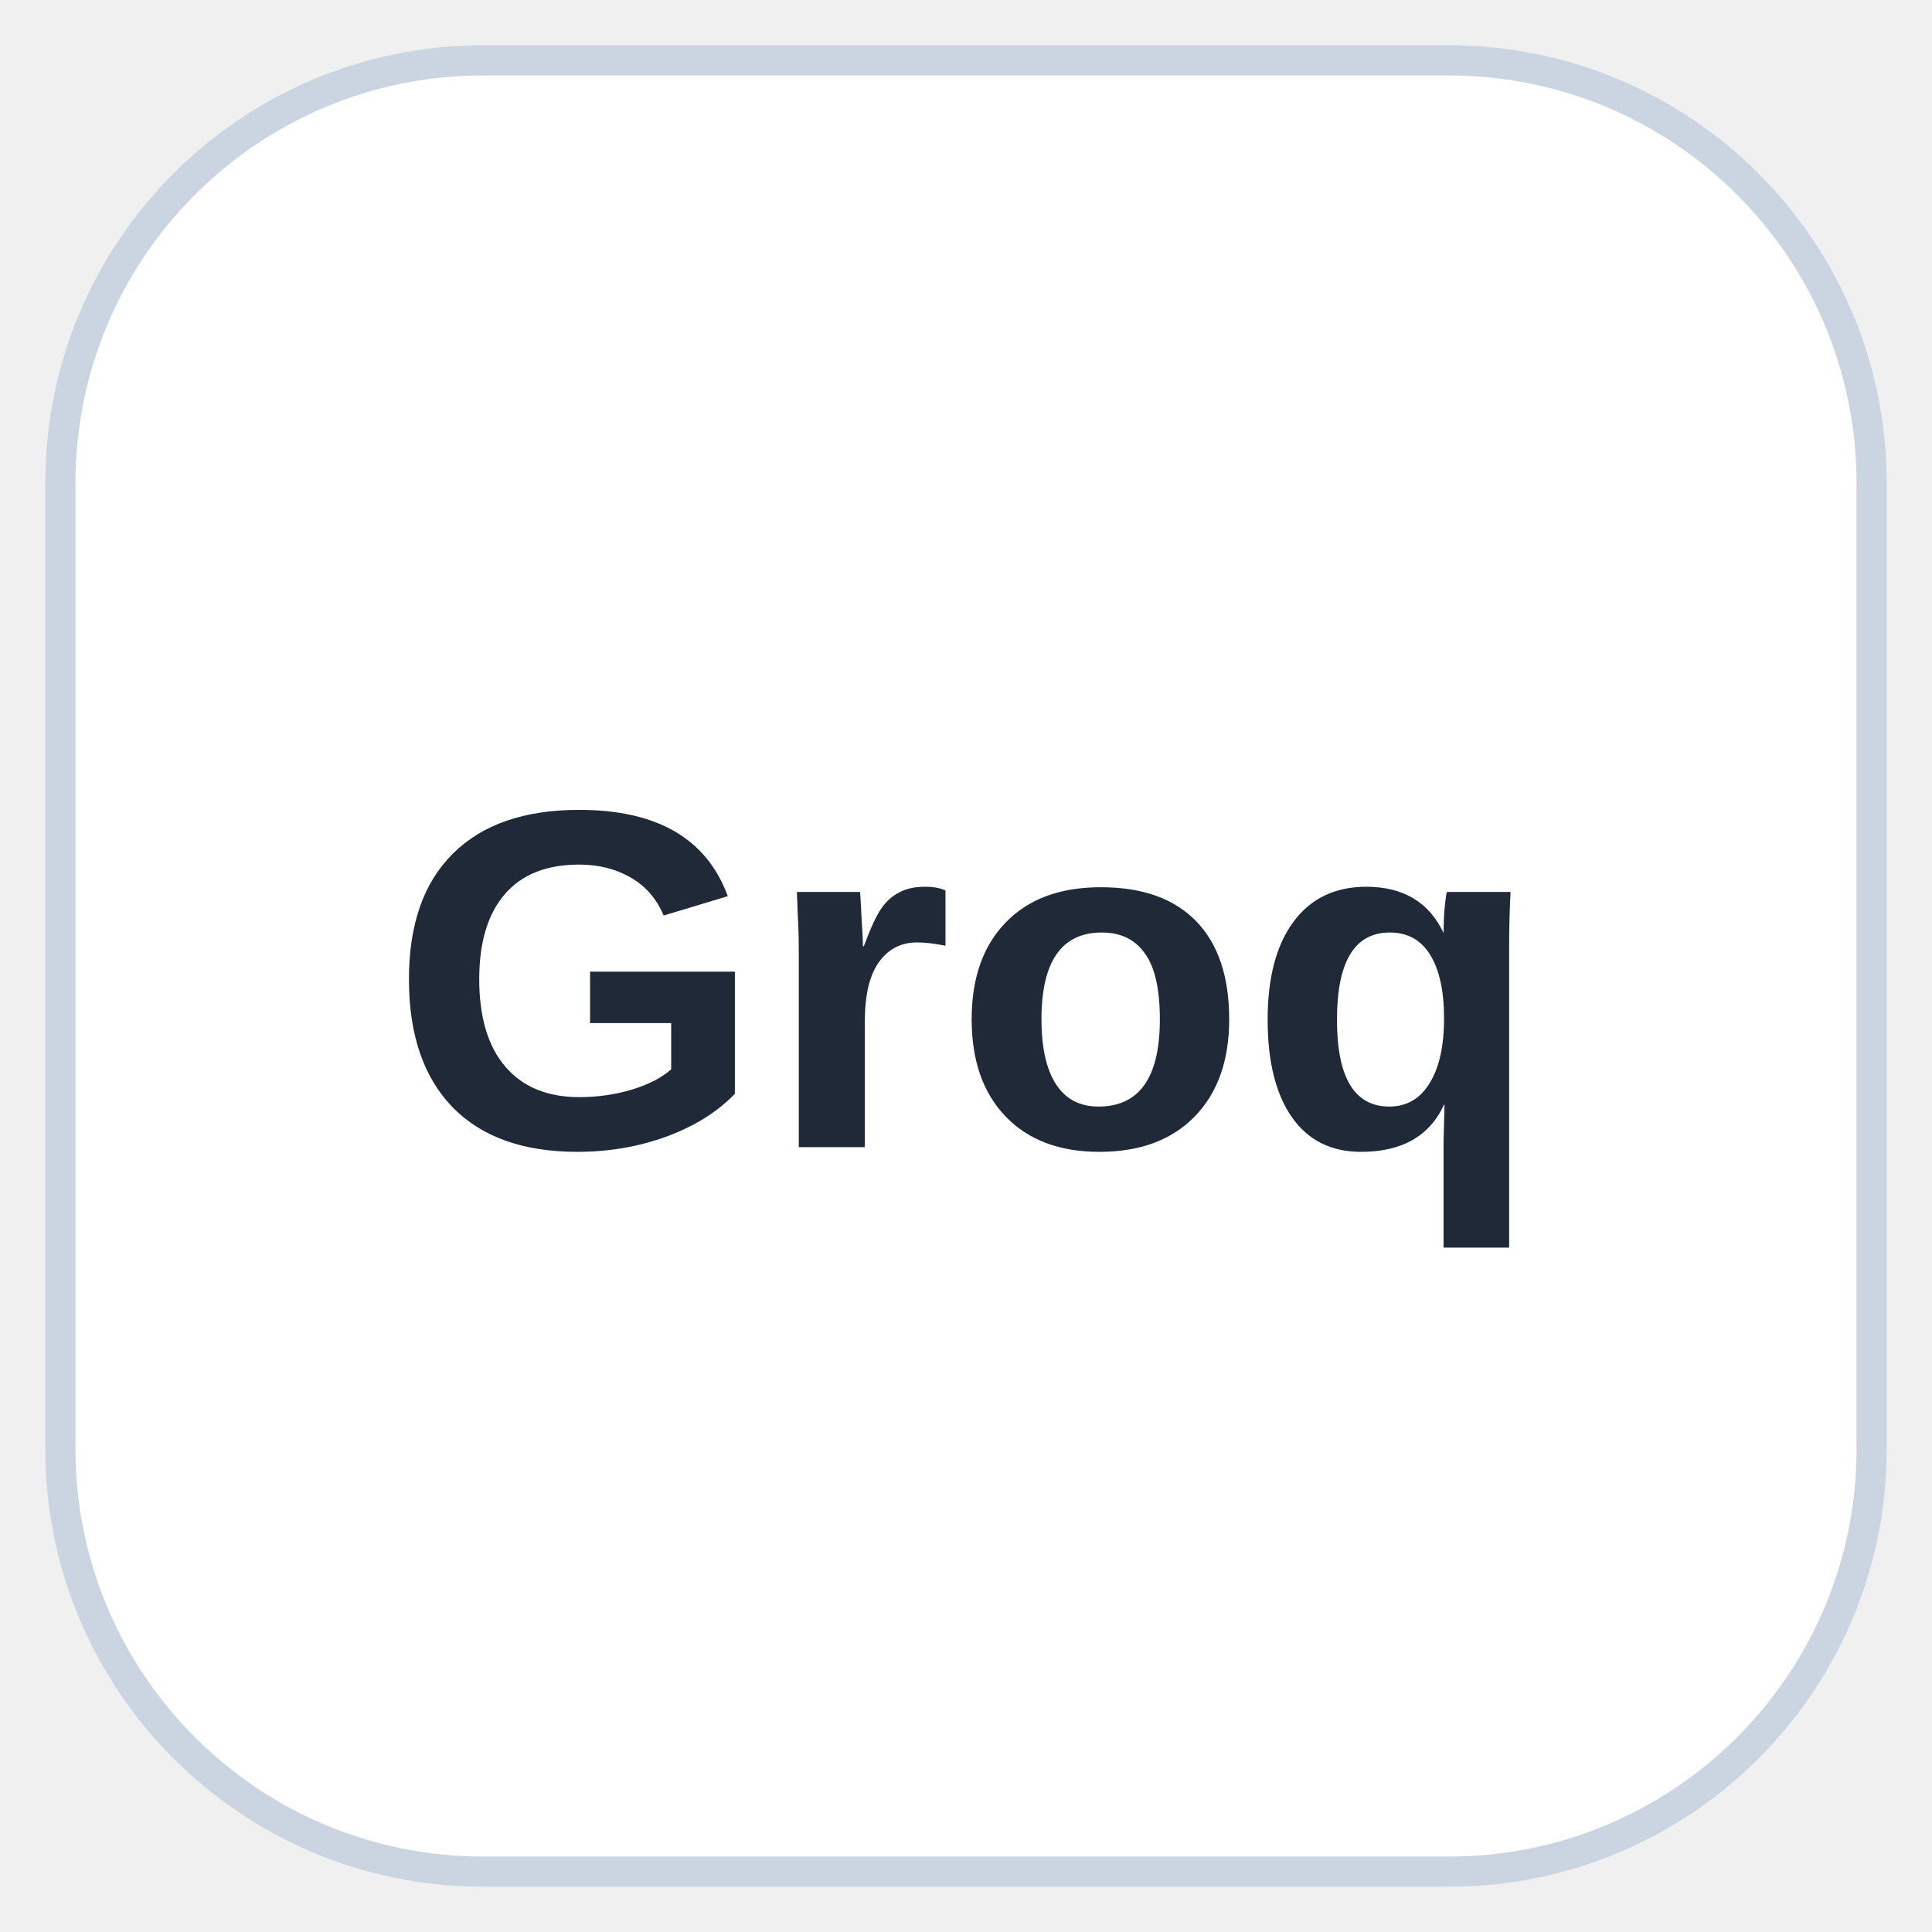
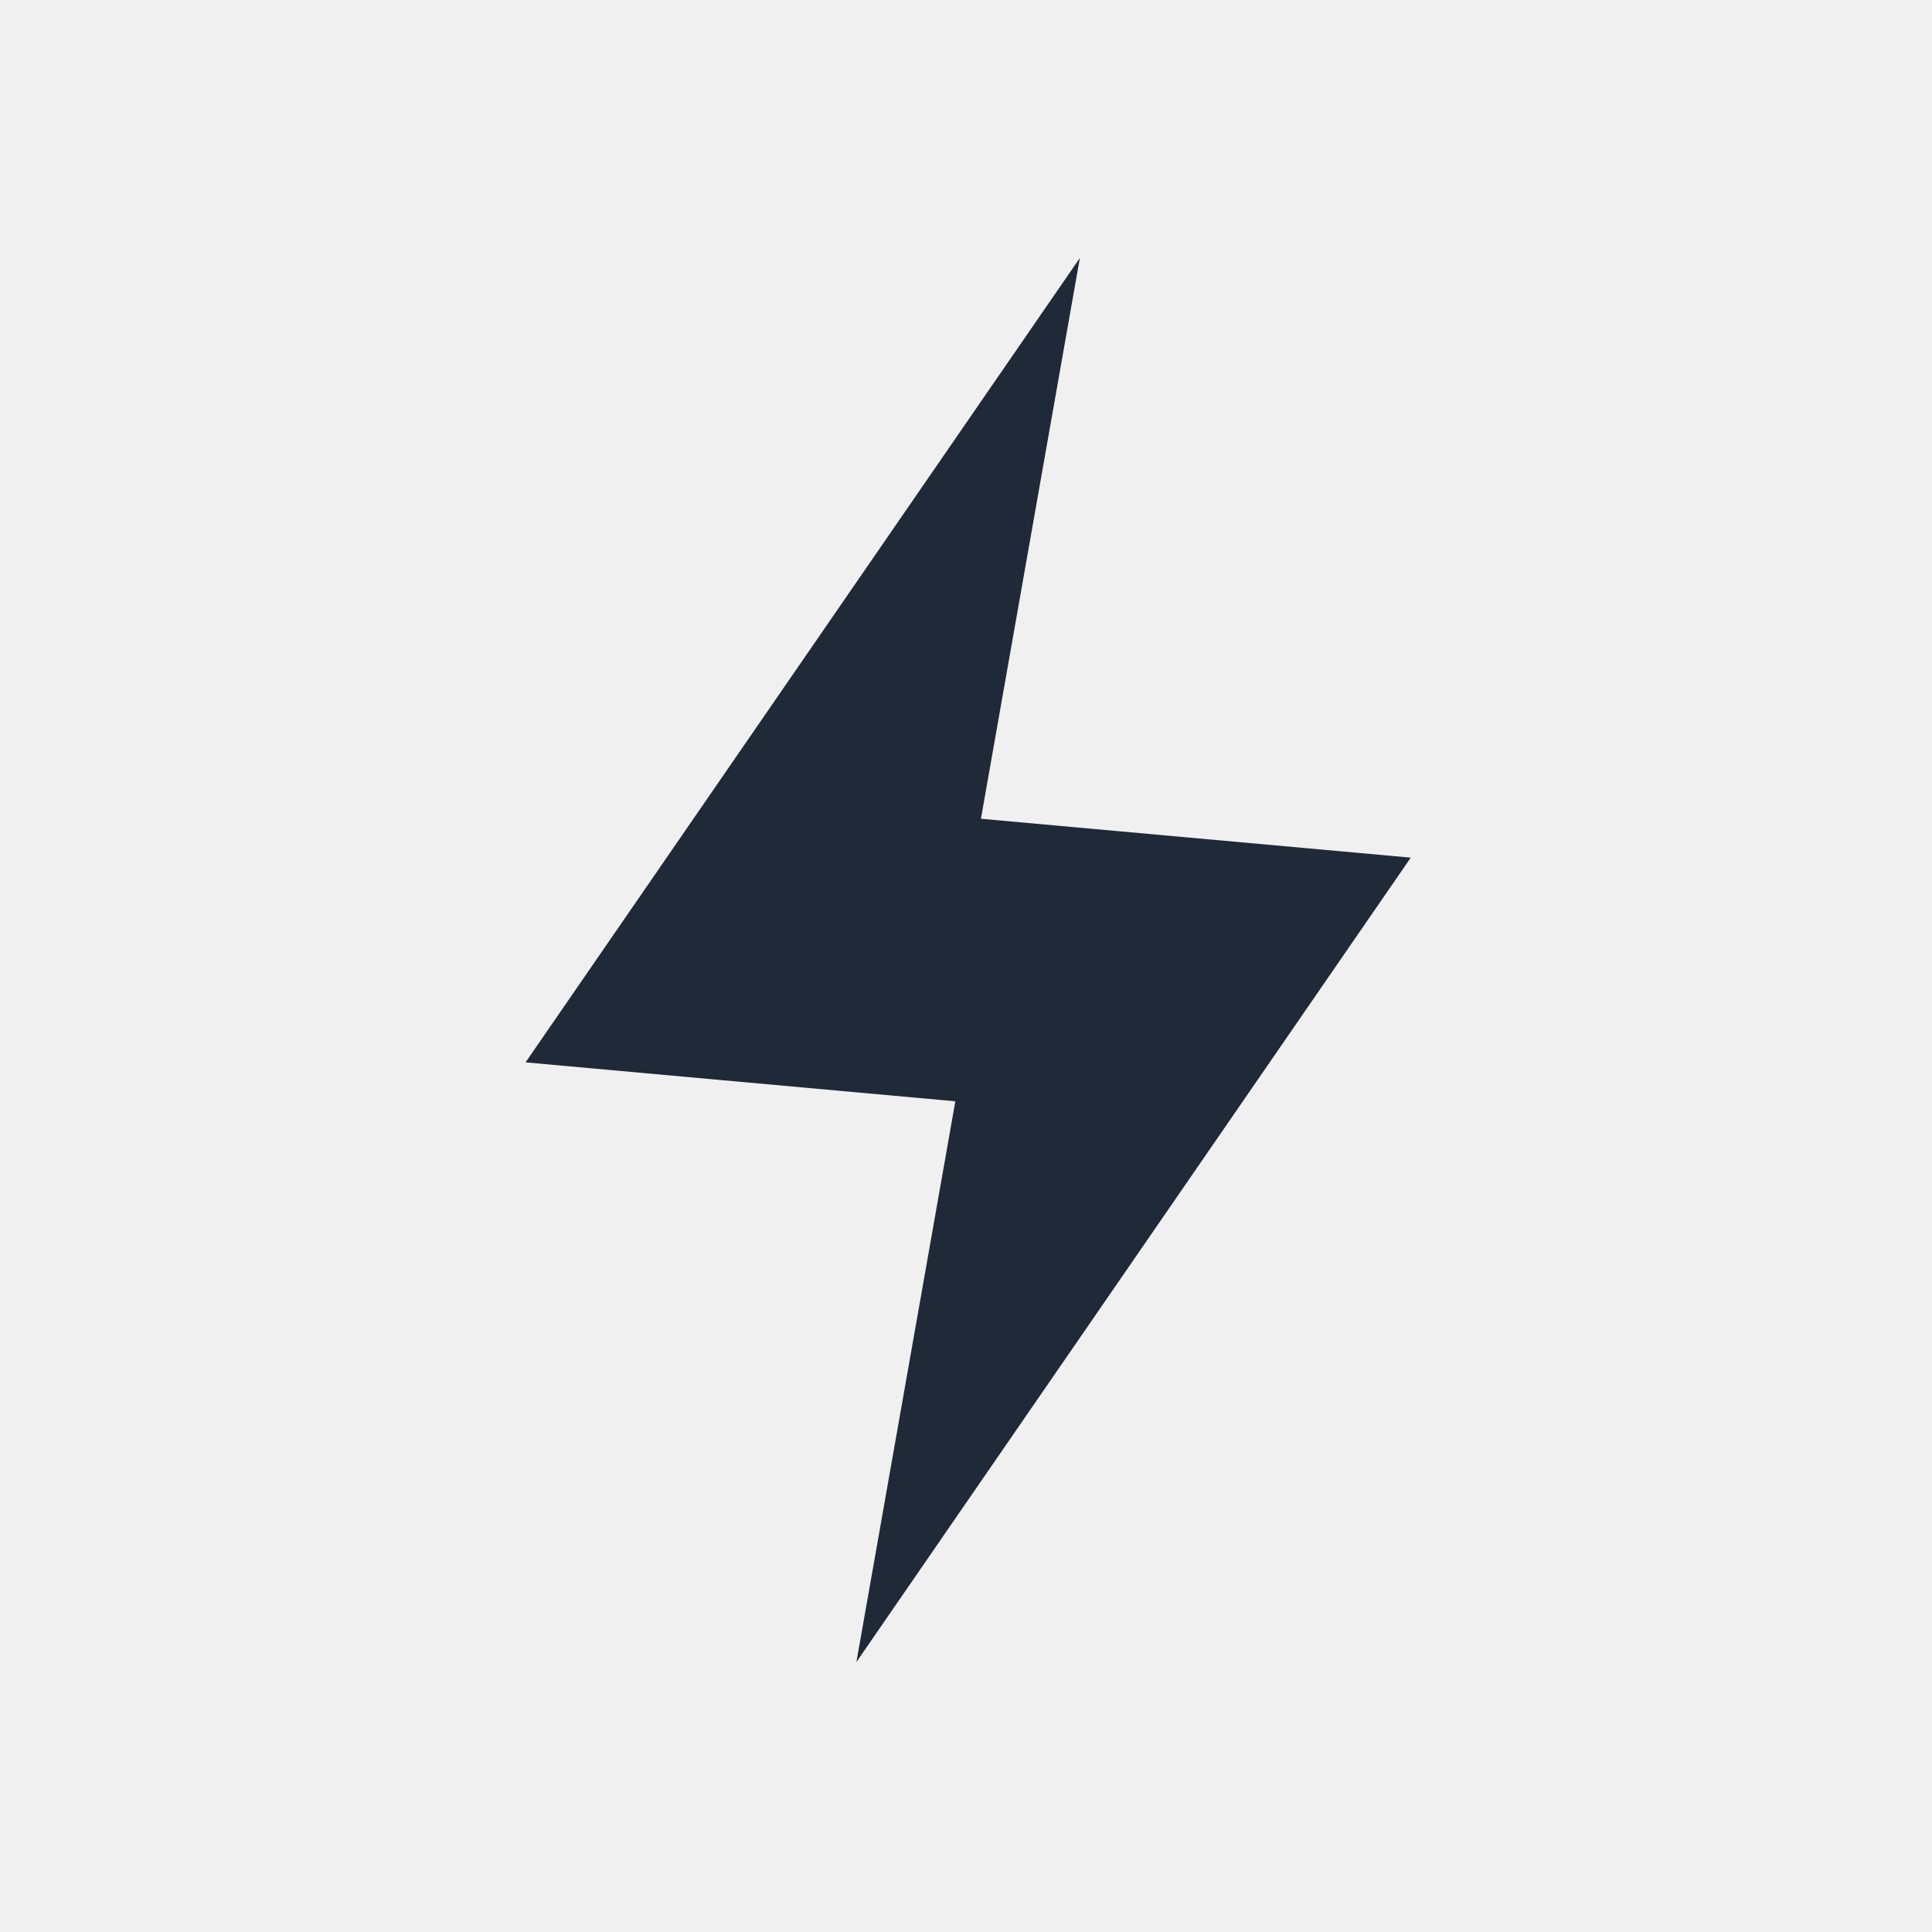
- <svg xmlns="http://www.w3.org/2000/svg" viewBox="0 0 64 64" width="64" height="64">
-   <rect x="2" y="2" width="60" height="60" rx="14" fill="#ffffff" stroke="#cbd5e1" stroke-width="1" />
-   <text x="32" y="38" font-family="Arial, Helvetica, sans-serif" font-size="16" font-weight="bold" fill="#1f2937" text-anchor="middle">Groq</text>
+ <svg xmlns="http://www.w3.org/2000/svg" viewBox="0 0 33 33" width="33" height="33">
+   <path fill="#1f2937" d="m18.445 4.406-9.468 13.74 7.341.665-1.69 9.578 9.469-13.74-7.342-.664 1.69-9.579Z" />
</svg>
